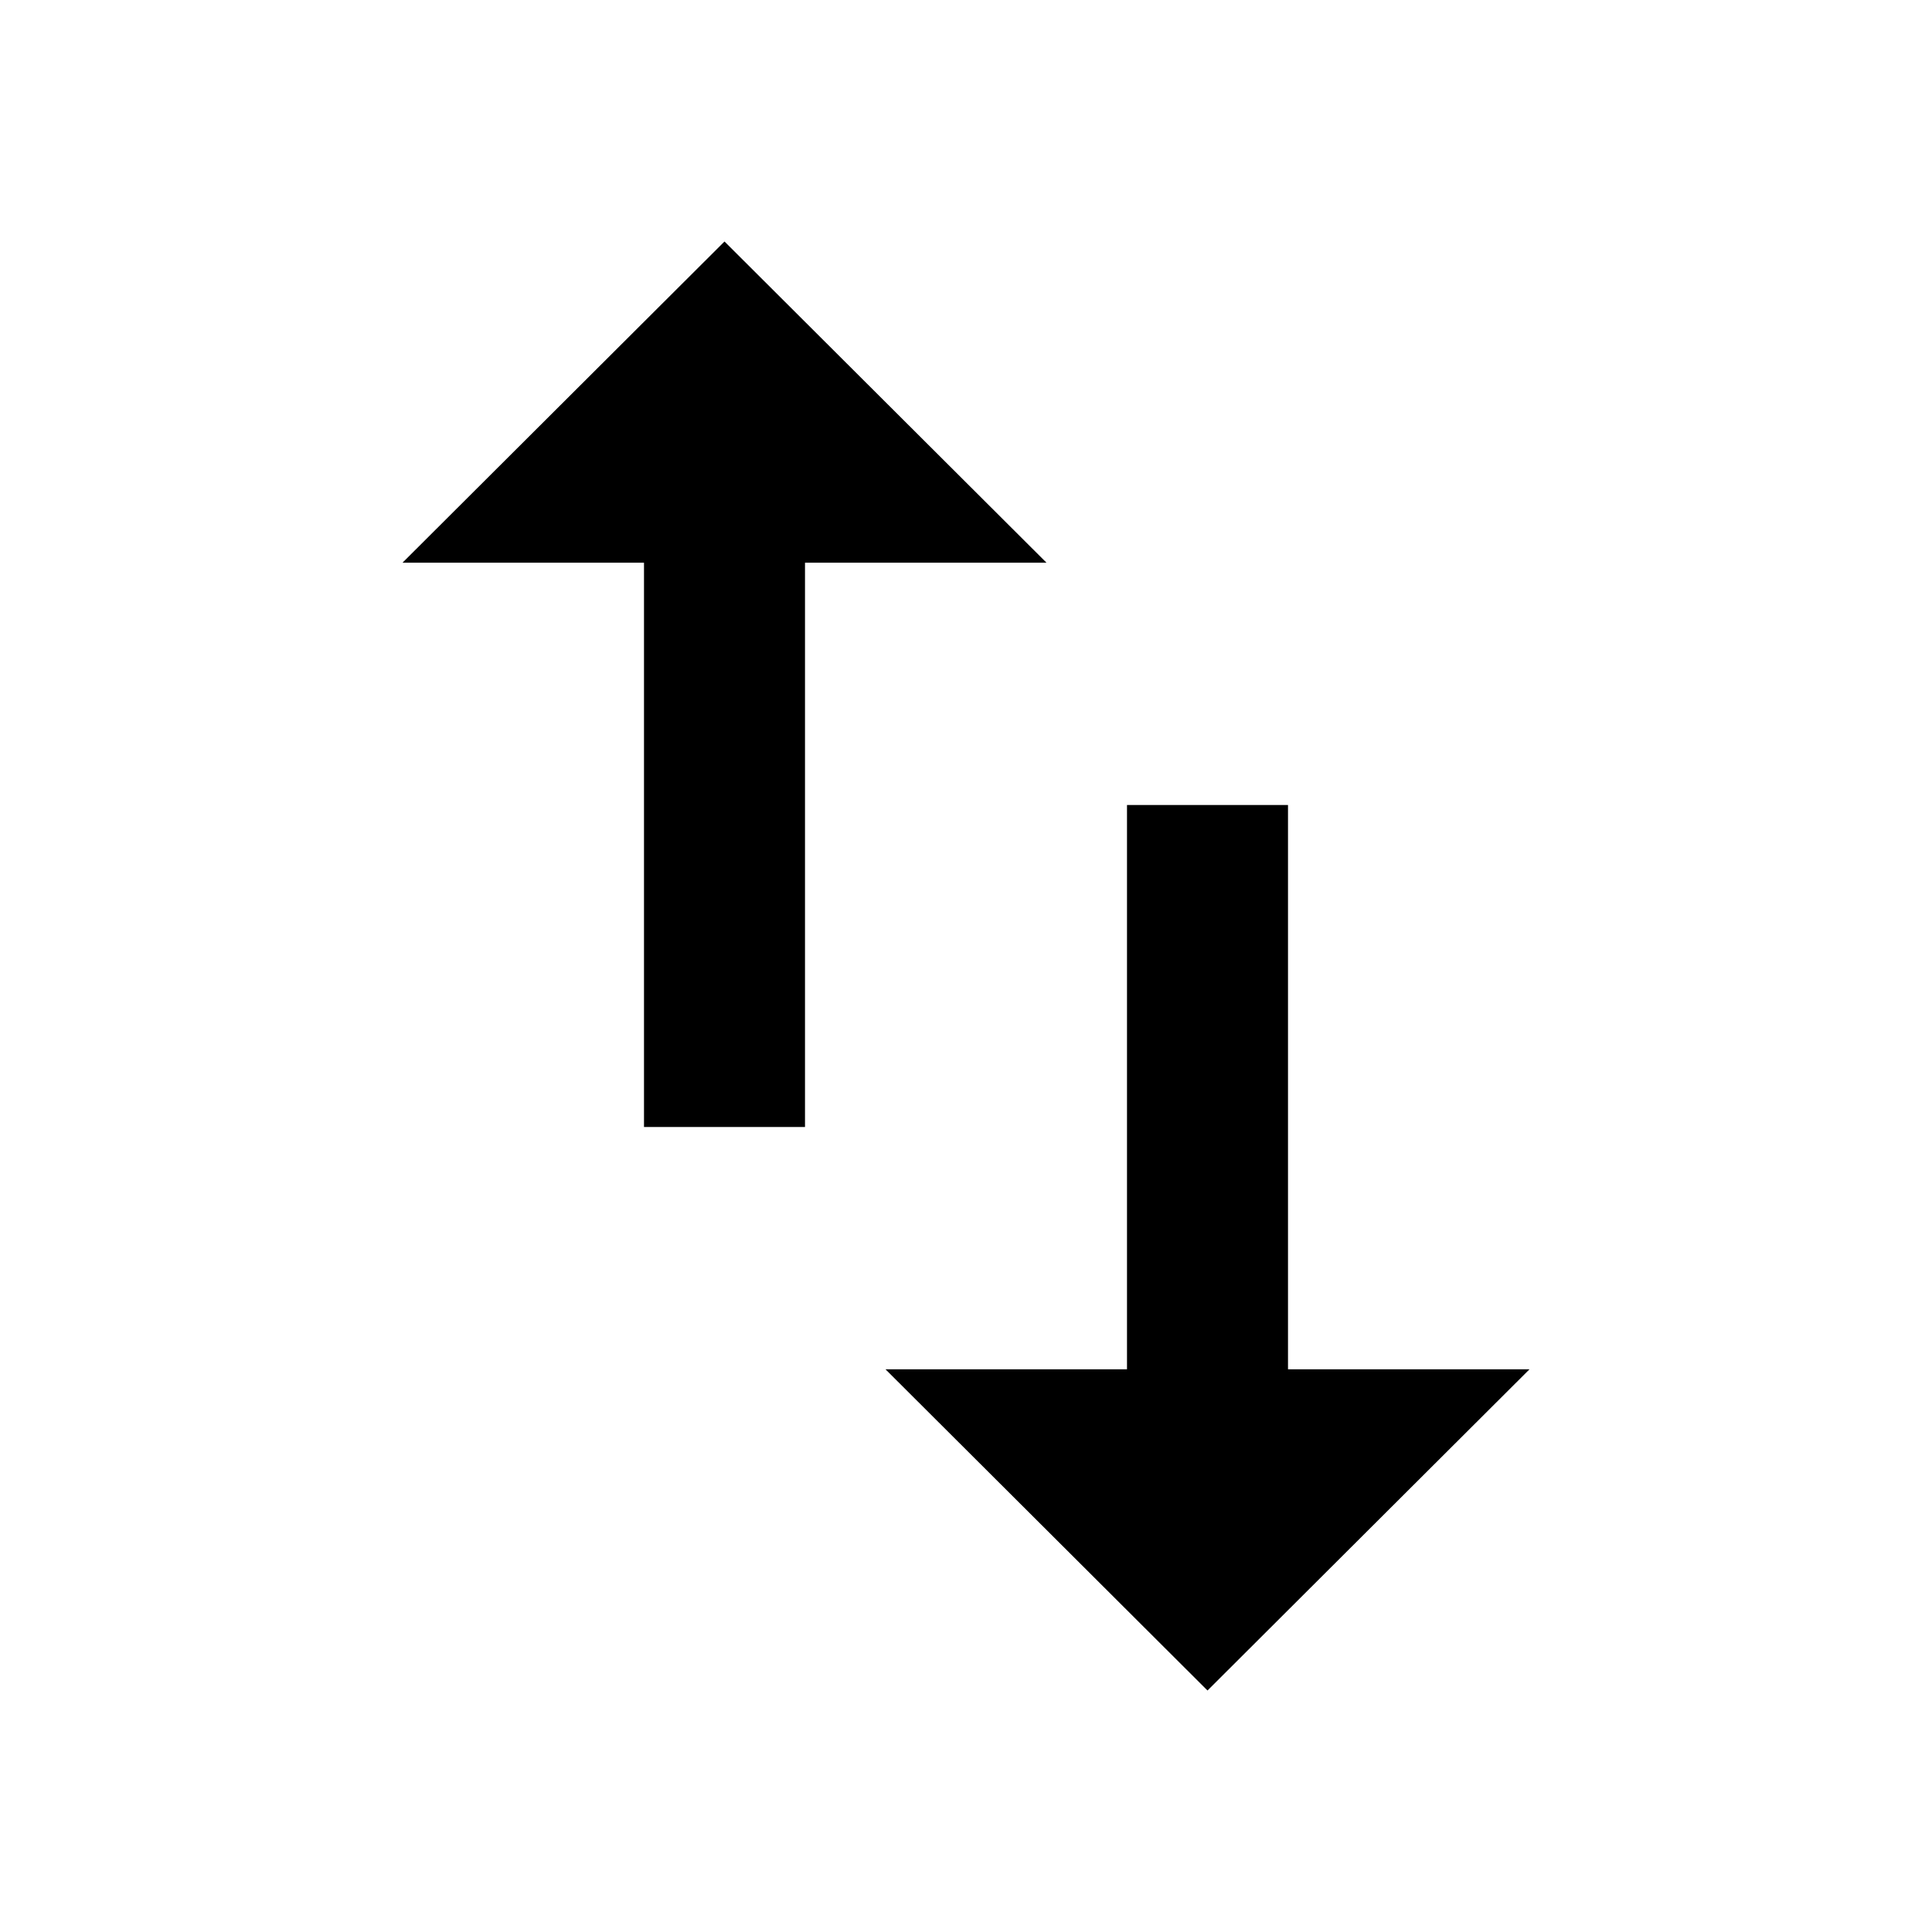
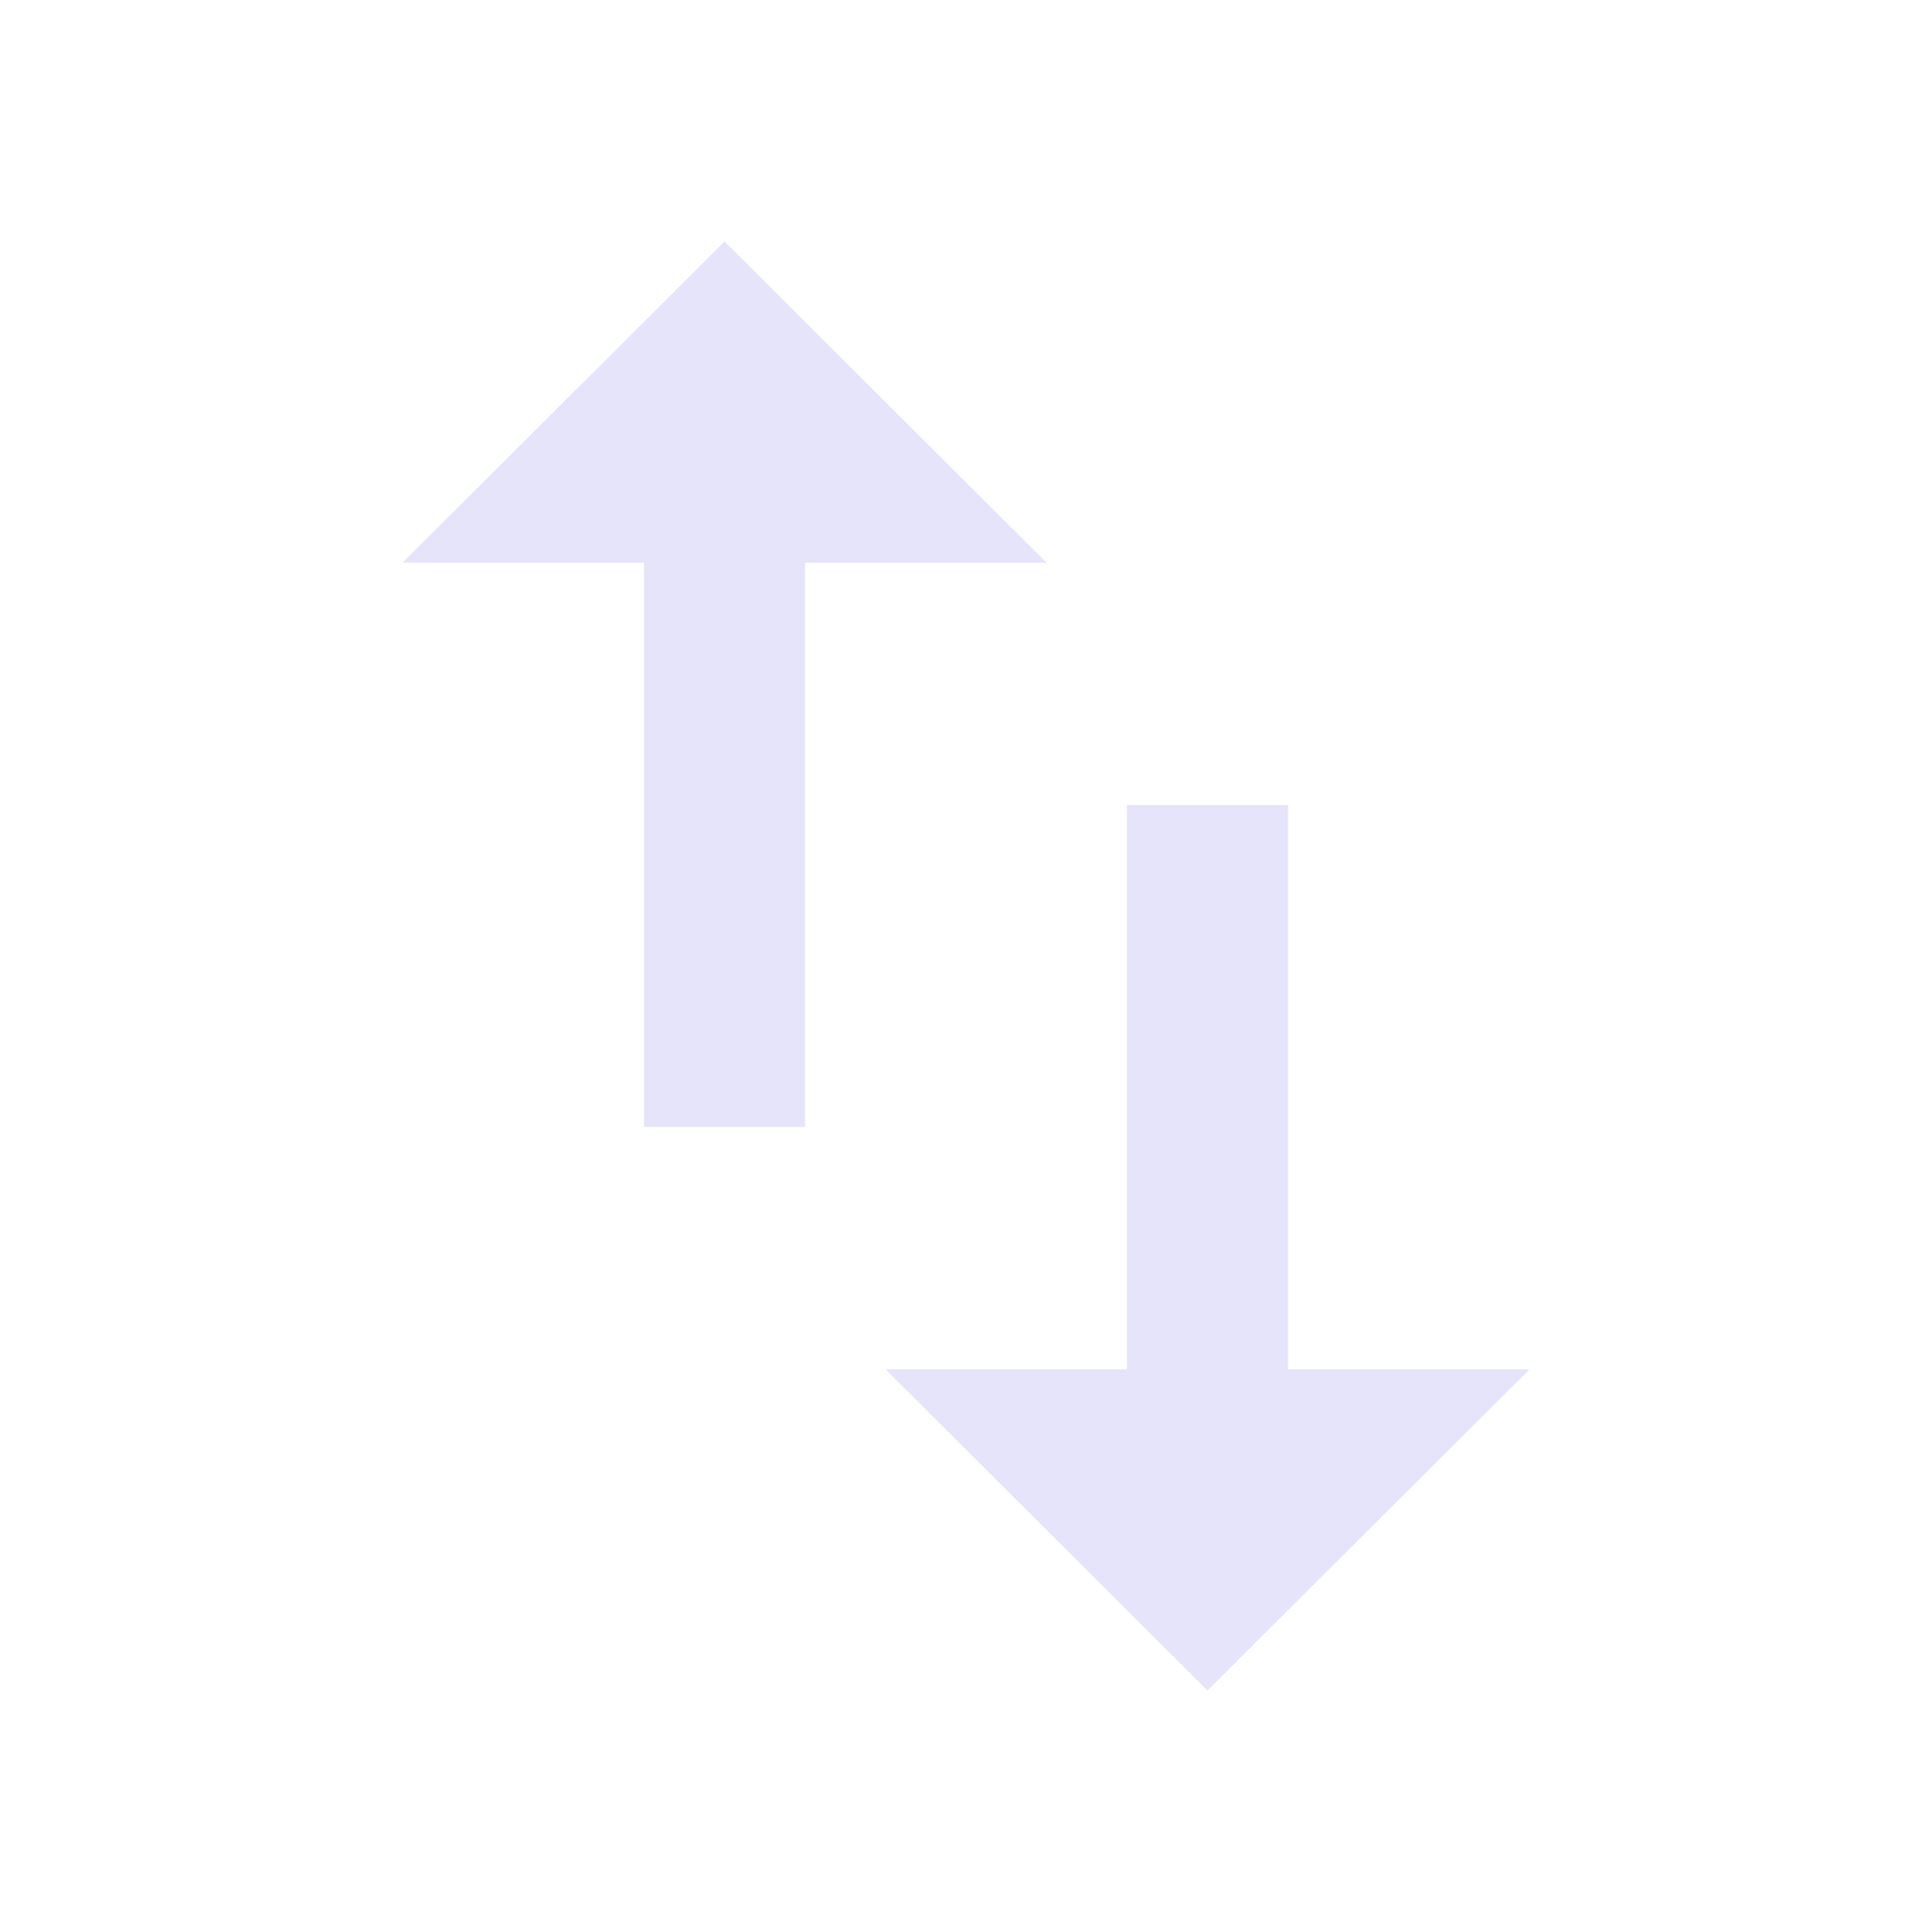
<svg xmlns="http://www.w3.org/2000/svg" width="24" height="24" viewBox="0 0 24 24">
-   <path d="M16 17.01V10h-2v7.01h-3L15 21l4-3.99h-3zM9 3L5 6.99h3V14h2V6.99h3L9 3z" />
+   <path fill="#E5E4FA" d="M16 17.01V10h-2v7.01h-3L15 21l4-3.99h-3zM9 3L5 6.99h3V14h2V6.99h3L9 3z" />
  <path d="M0 0h24v24H0z" fill="none" />
</svg>
